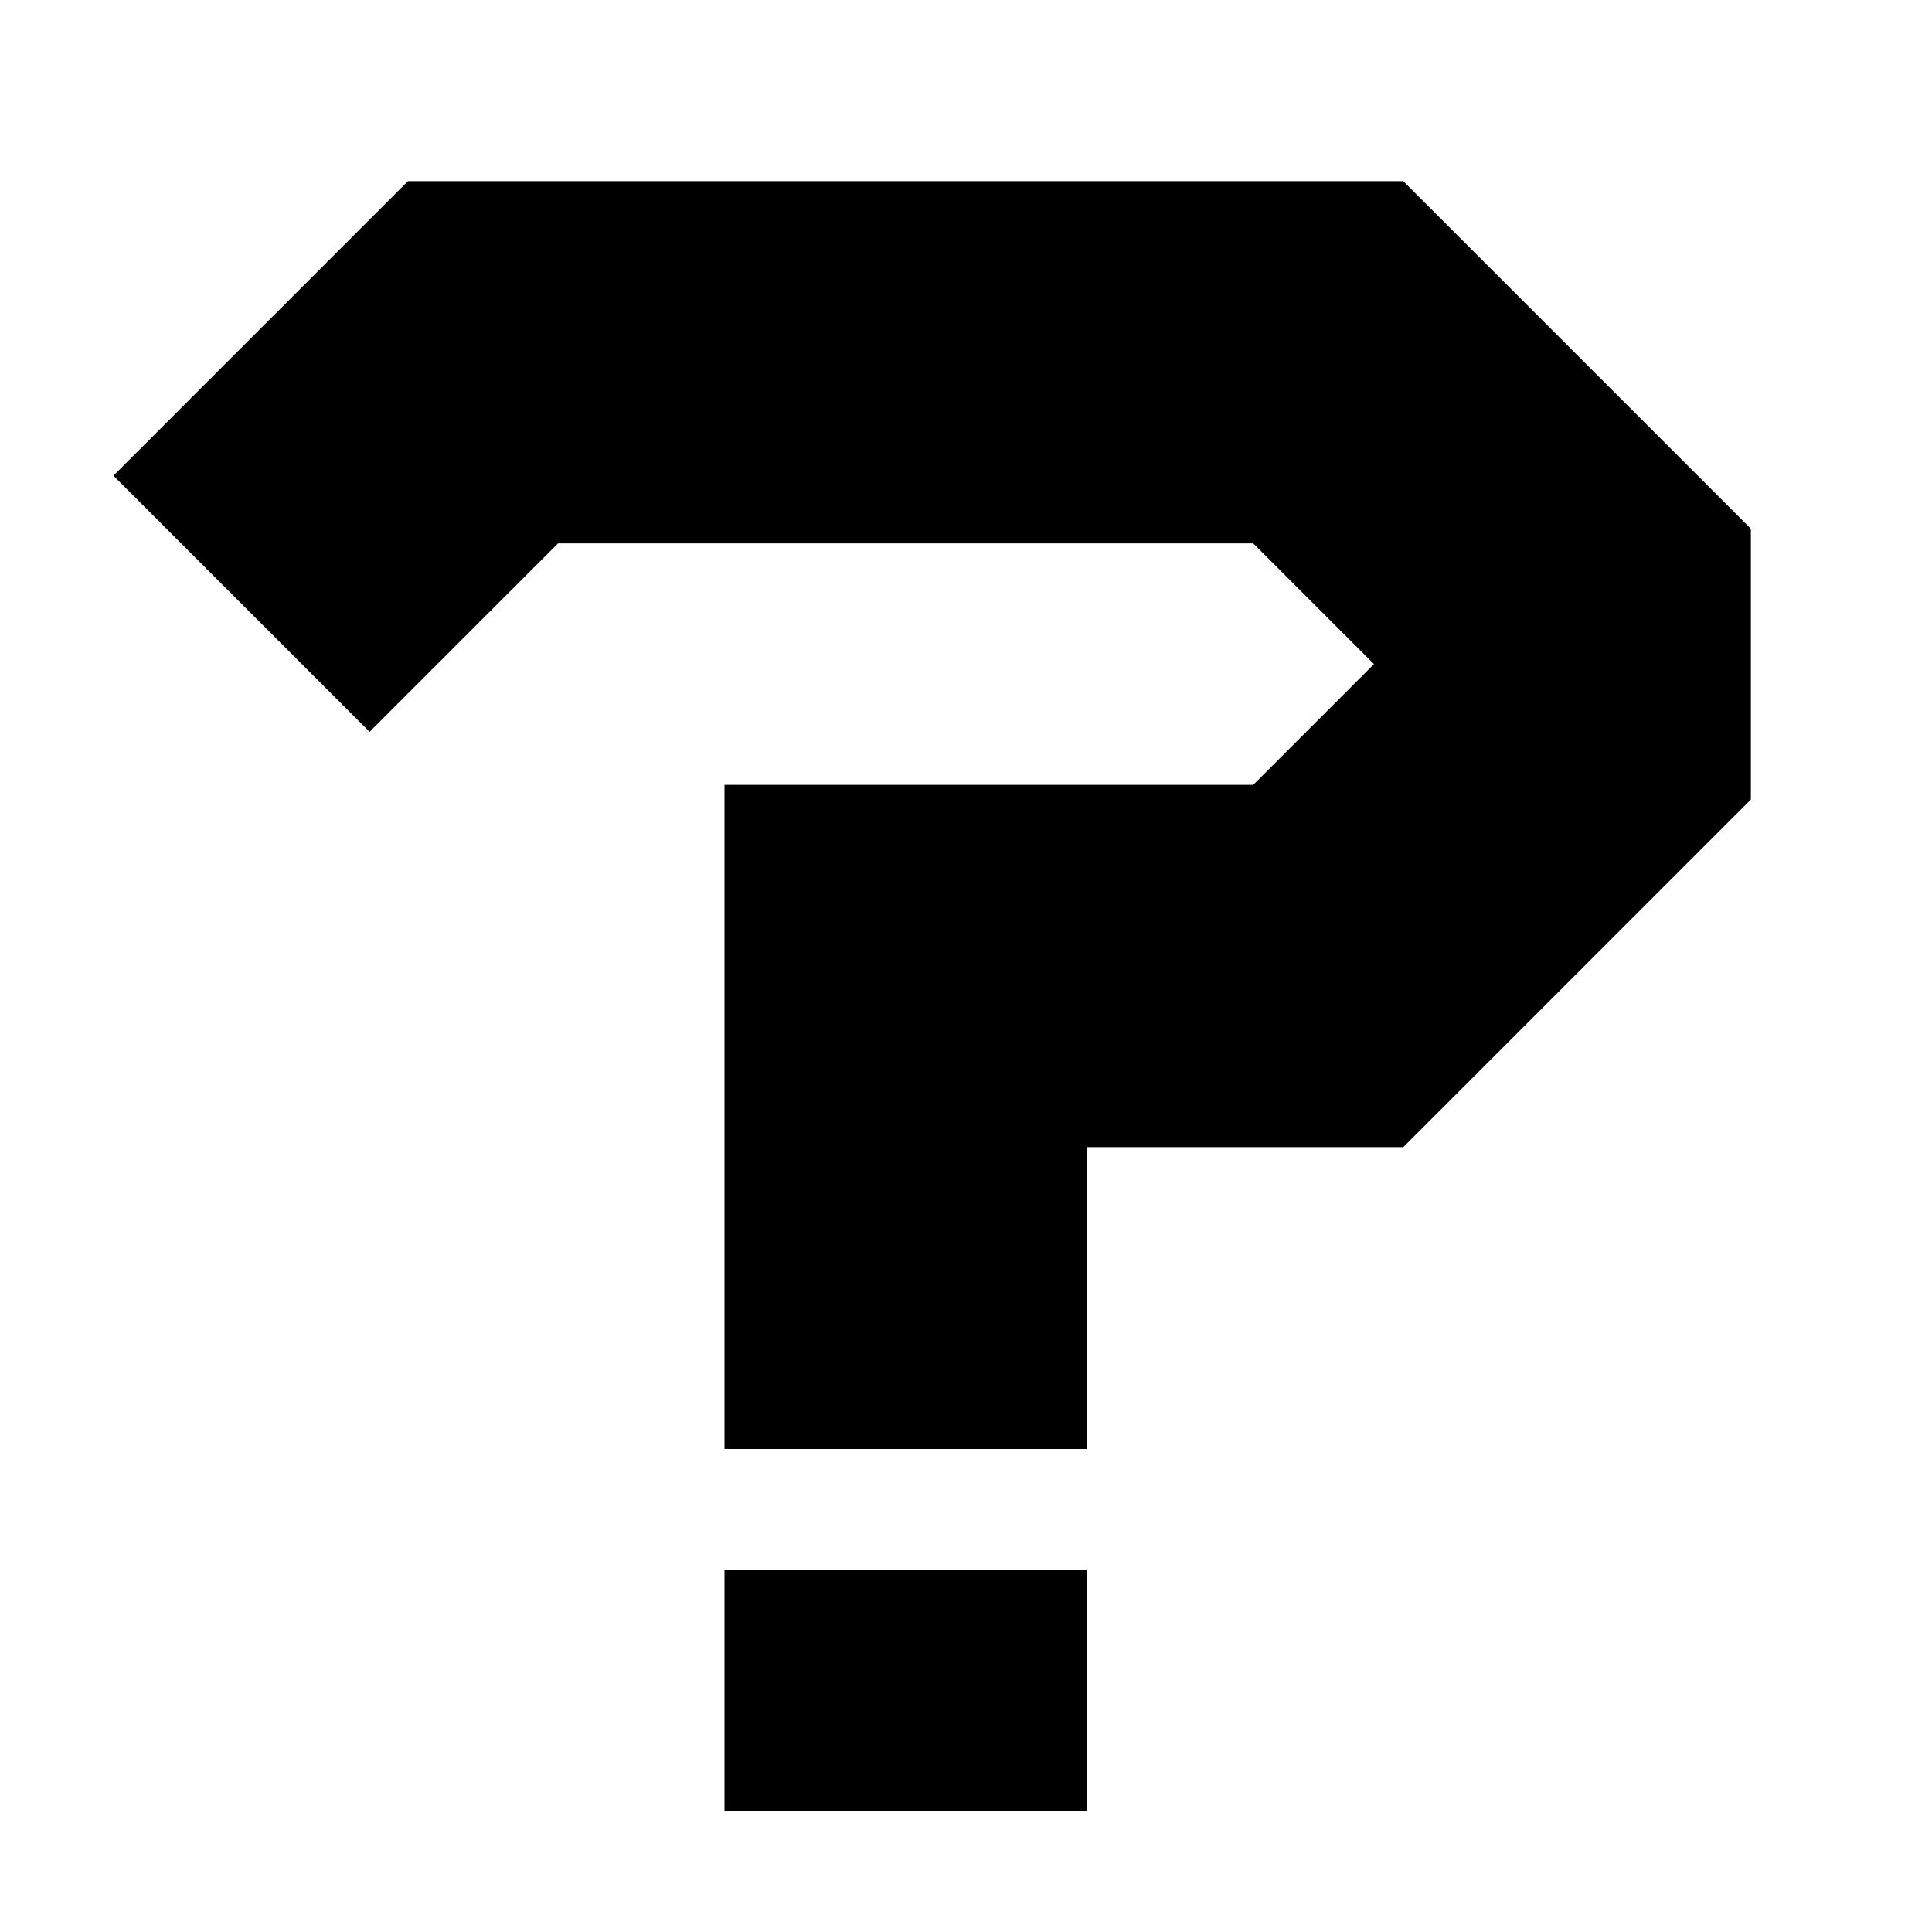
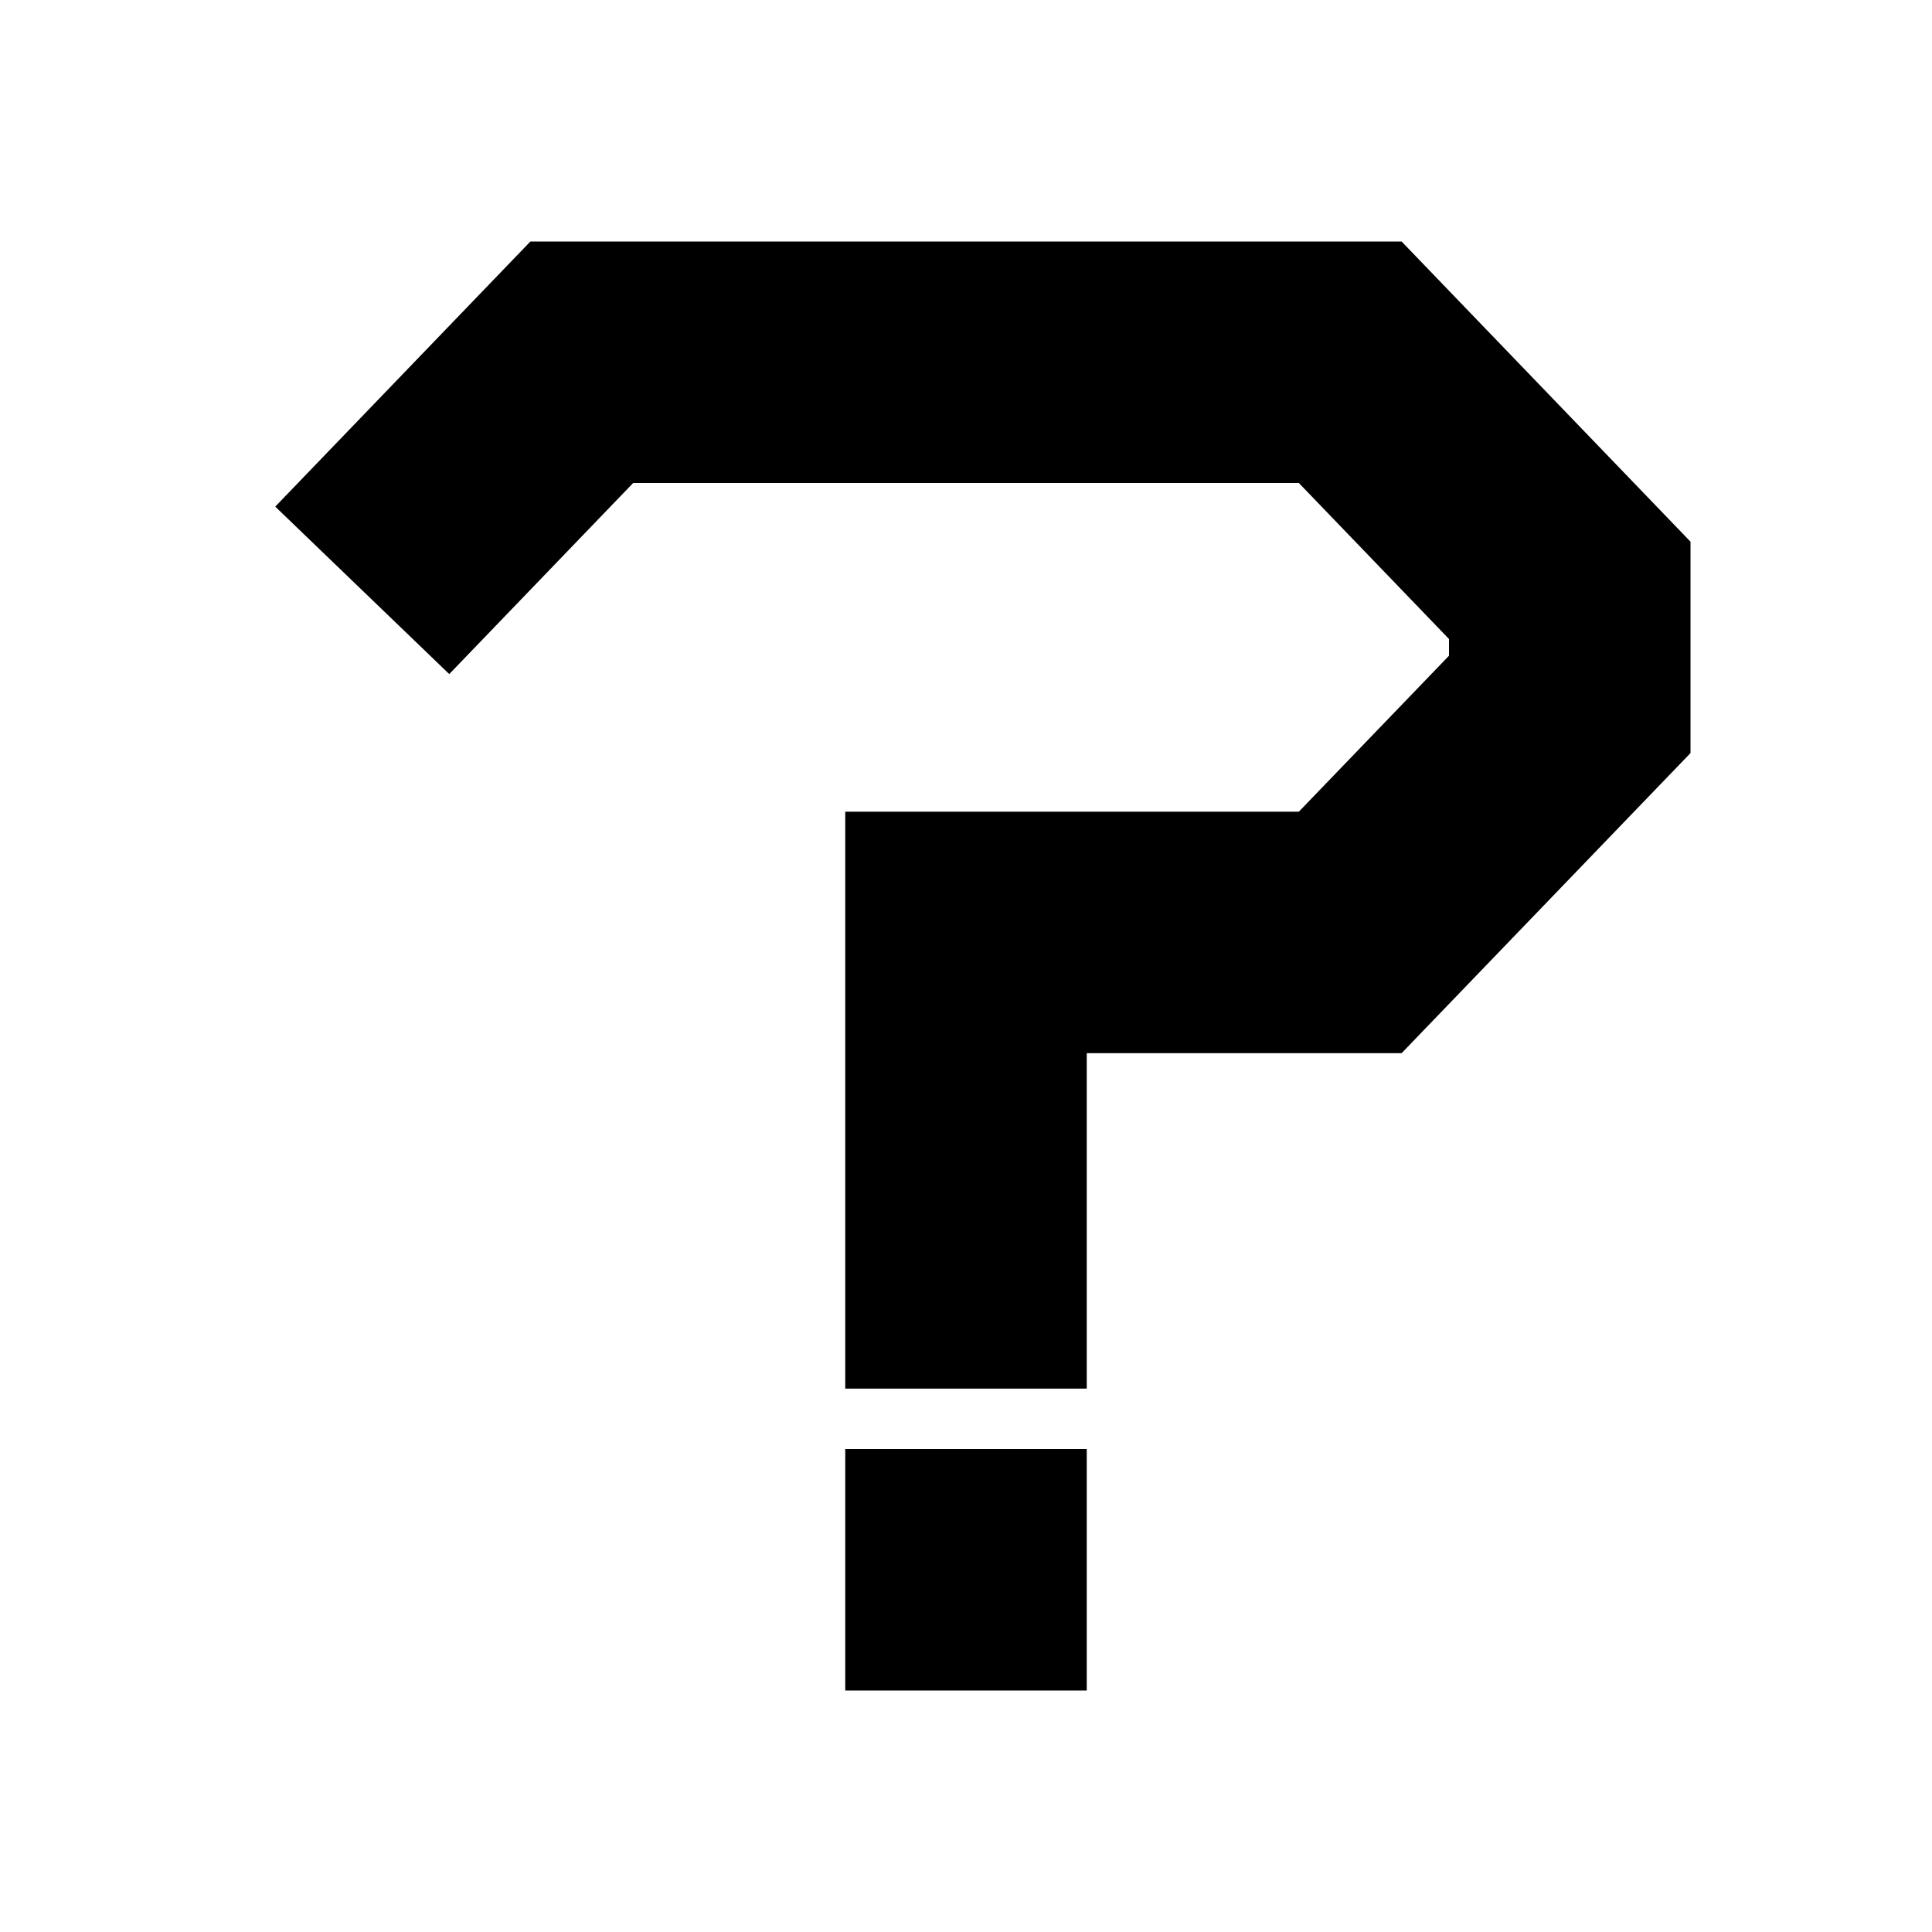
- <svg xmlns="http://www.w3.org/2000/svg" width="16" height="16" viewBox="0 0 16 16" fill="none">
-   <path d="M2 5L4 3H11L13 5V6L11 8H7.5V10V12" stroke="black" stroke-width="3" />
-   <path d="M7.5 13V15" stroke="black" stroke-width="3" />
+ <svg xmlns="http://www.w3.org/2000/svg" width="32" height="32" viewBox="0 0 32 32" fill="none">
+   <path d="M6 9.778L9.636 6H22.364L26 9.778V11.667L22.364 15.444H16V19.222V23" stroke="black" stroke-width="4" />
+   <path d="M16 24V28" stroke="black" stroke-width="4" />
</svg>
